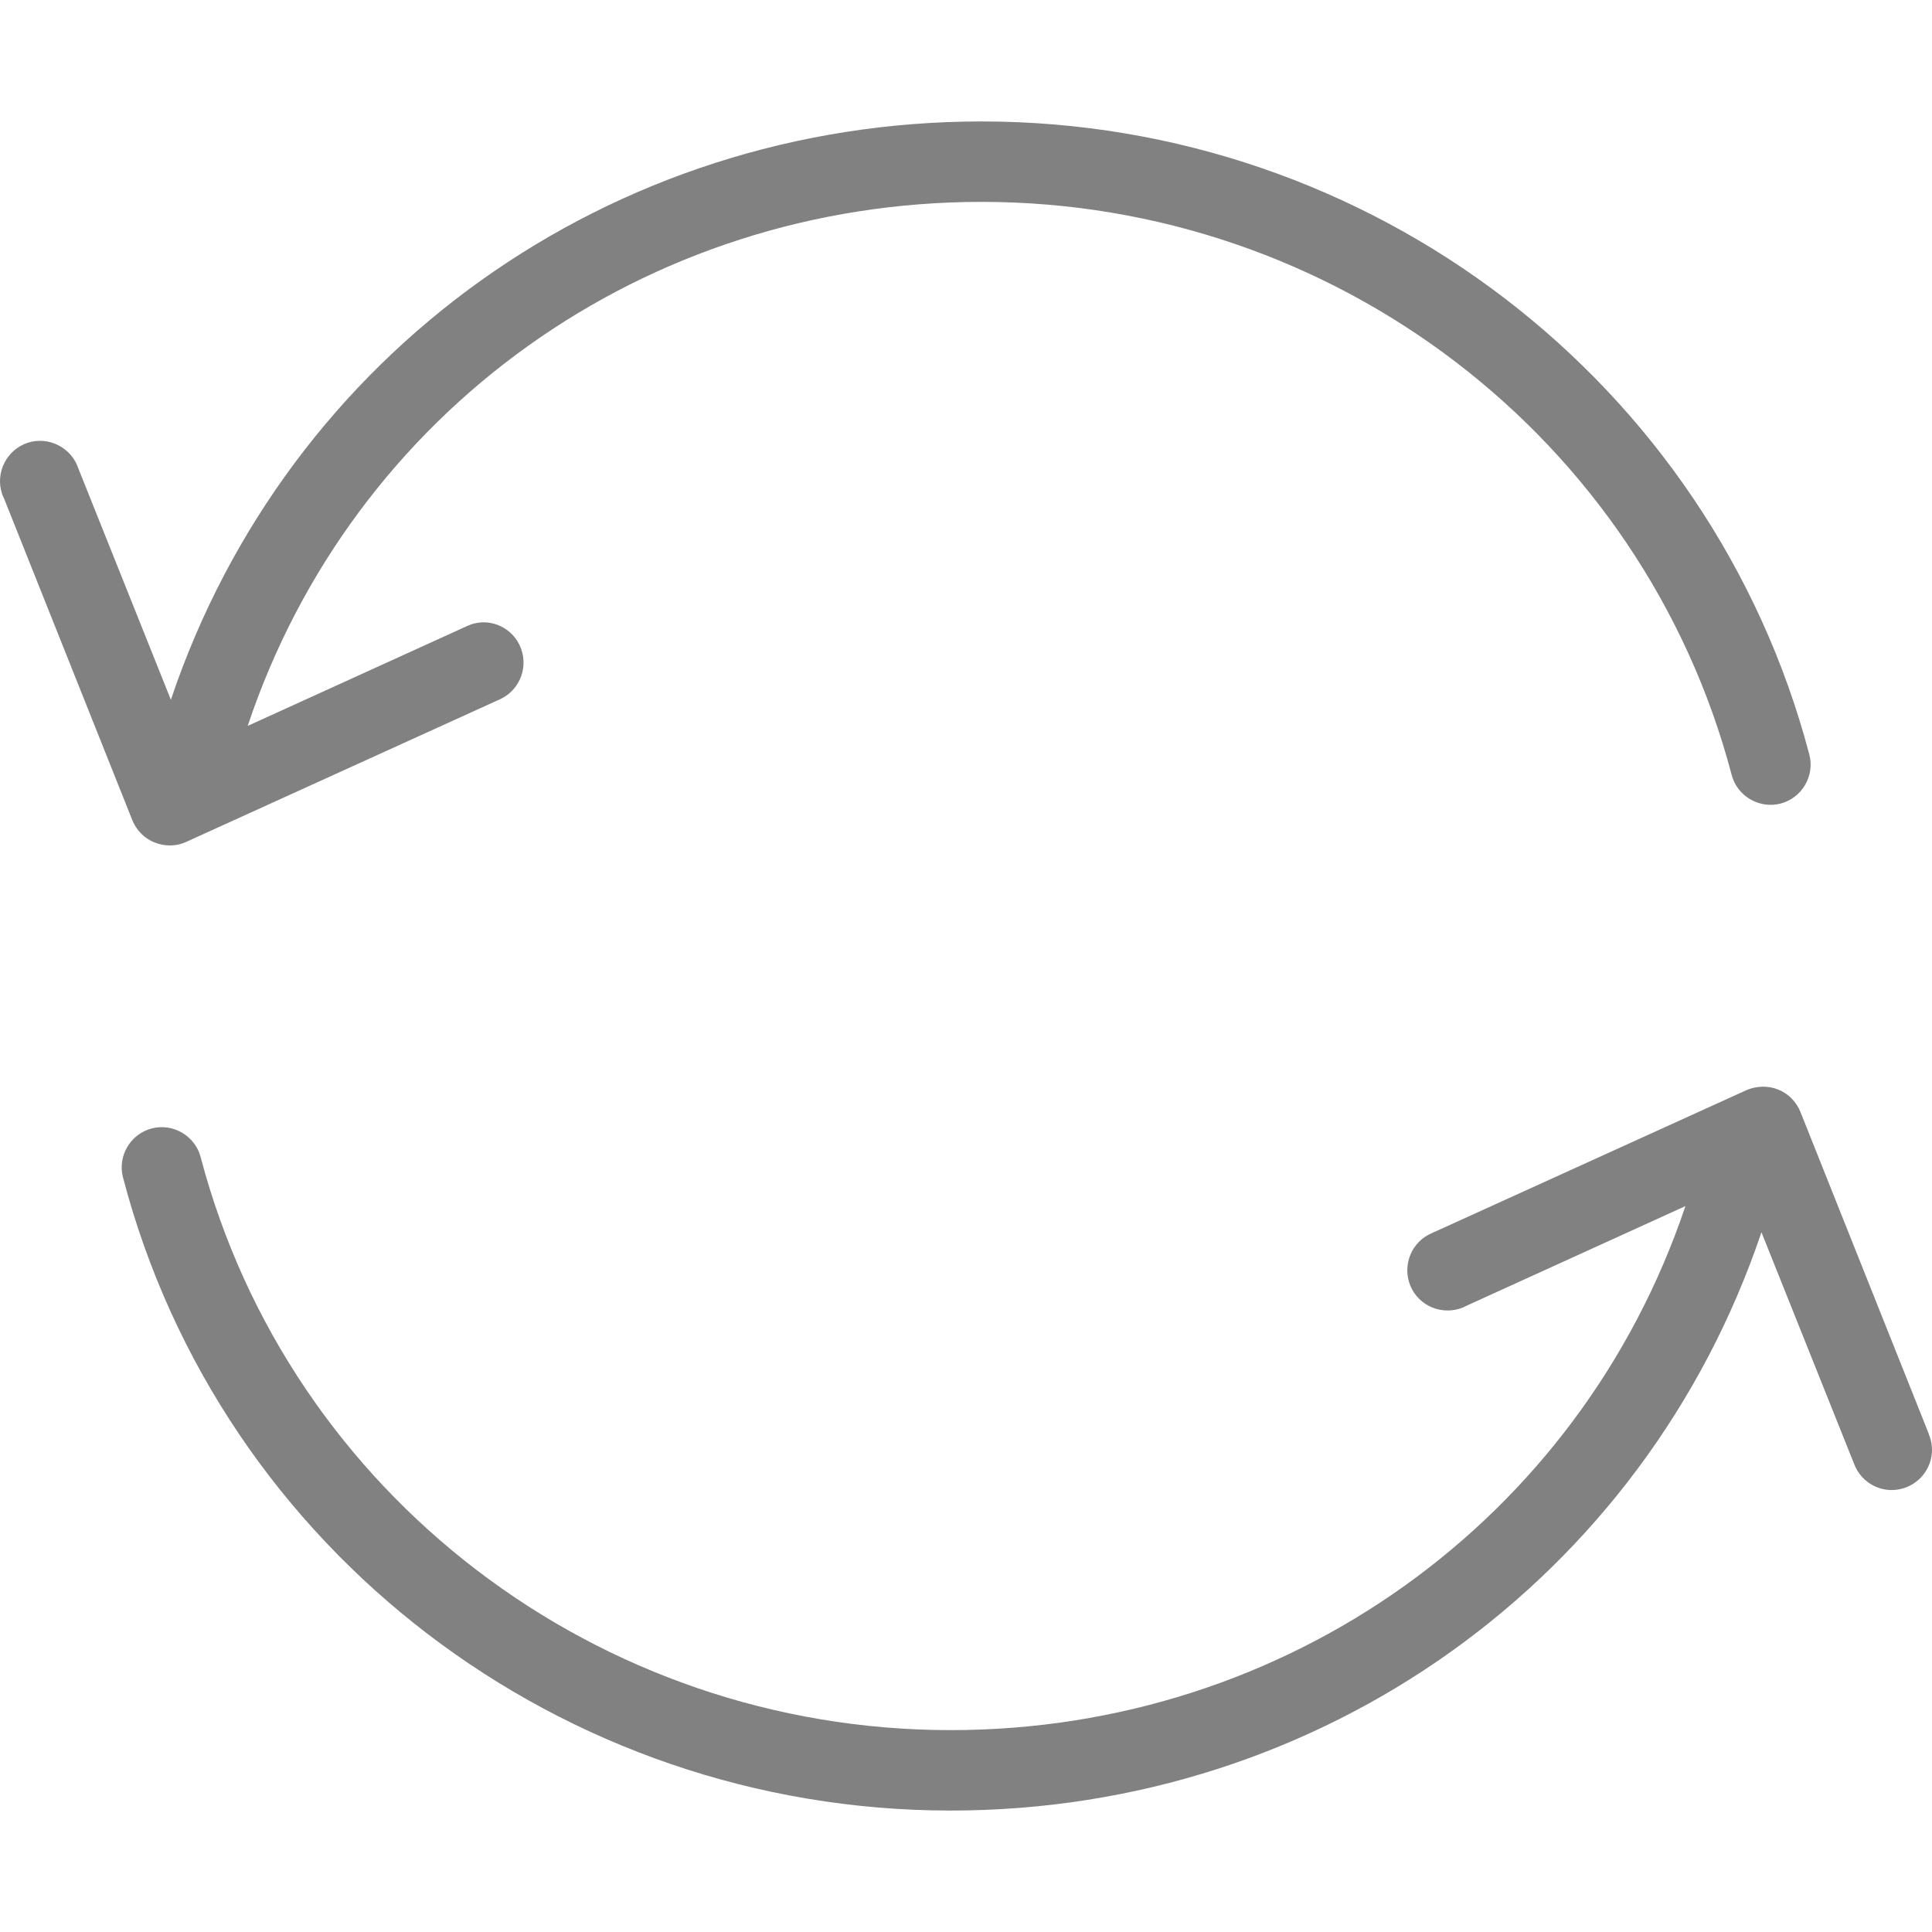
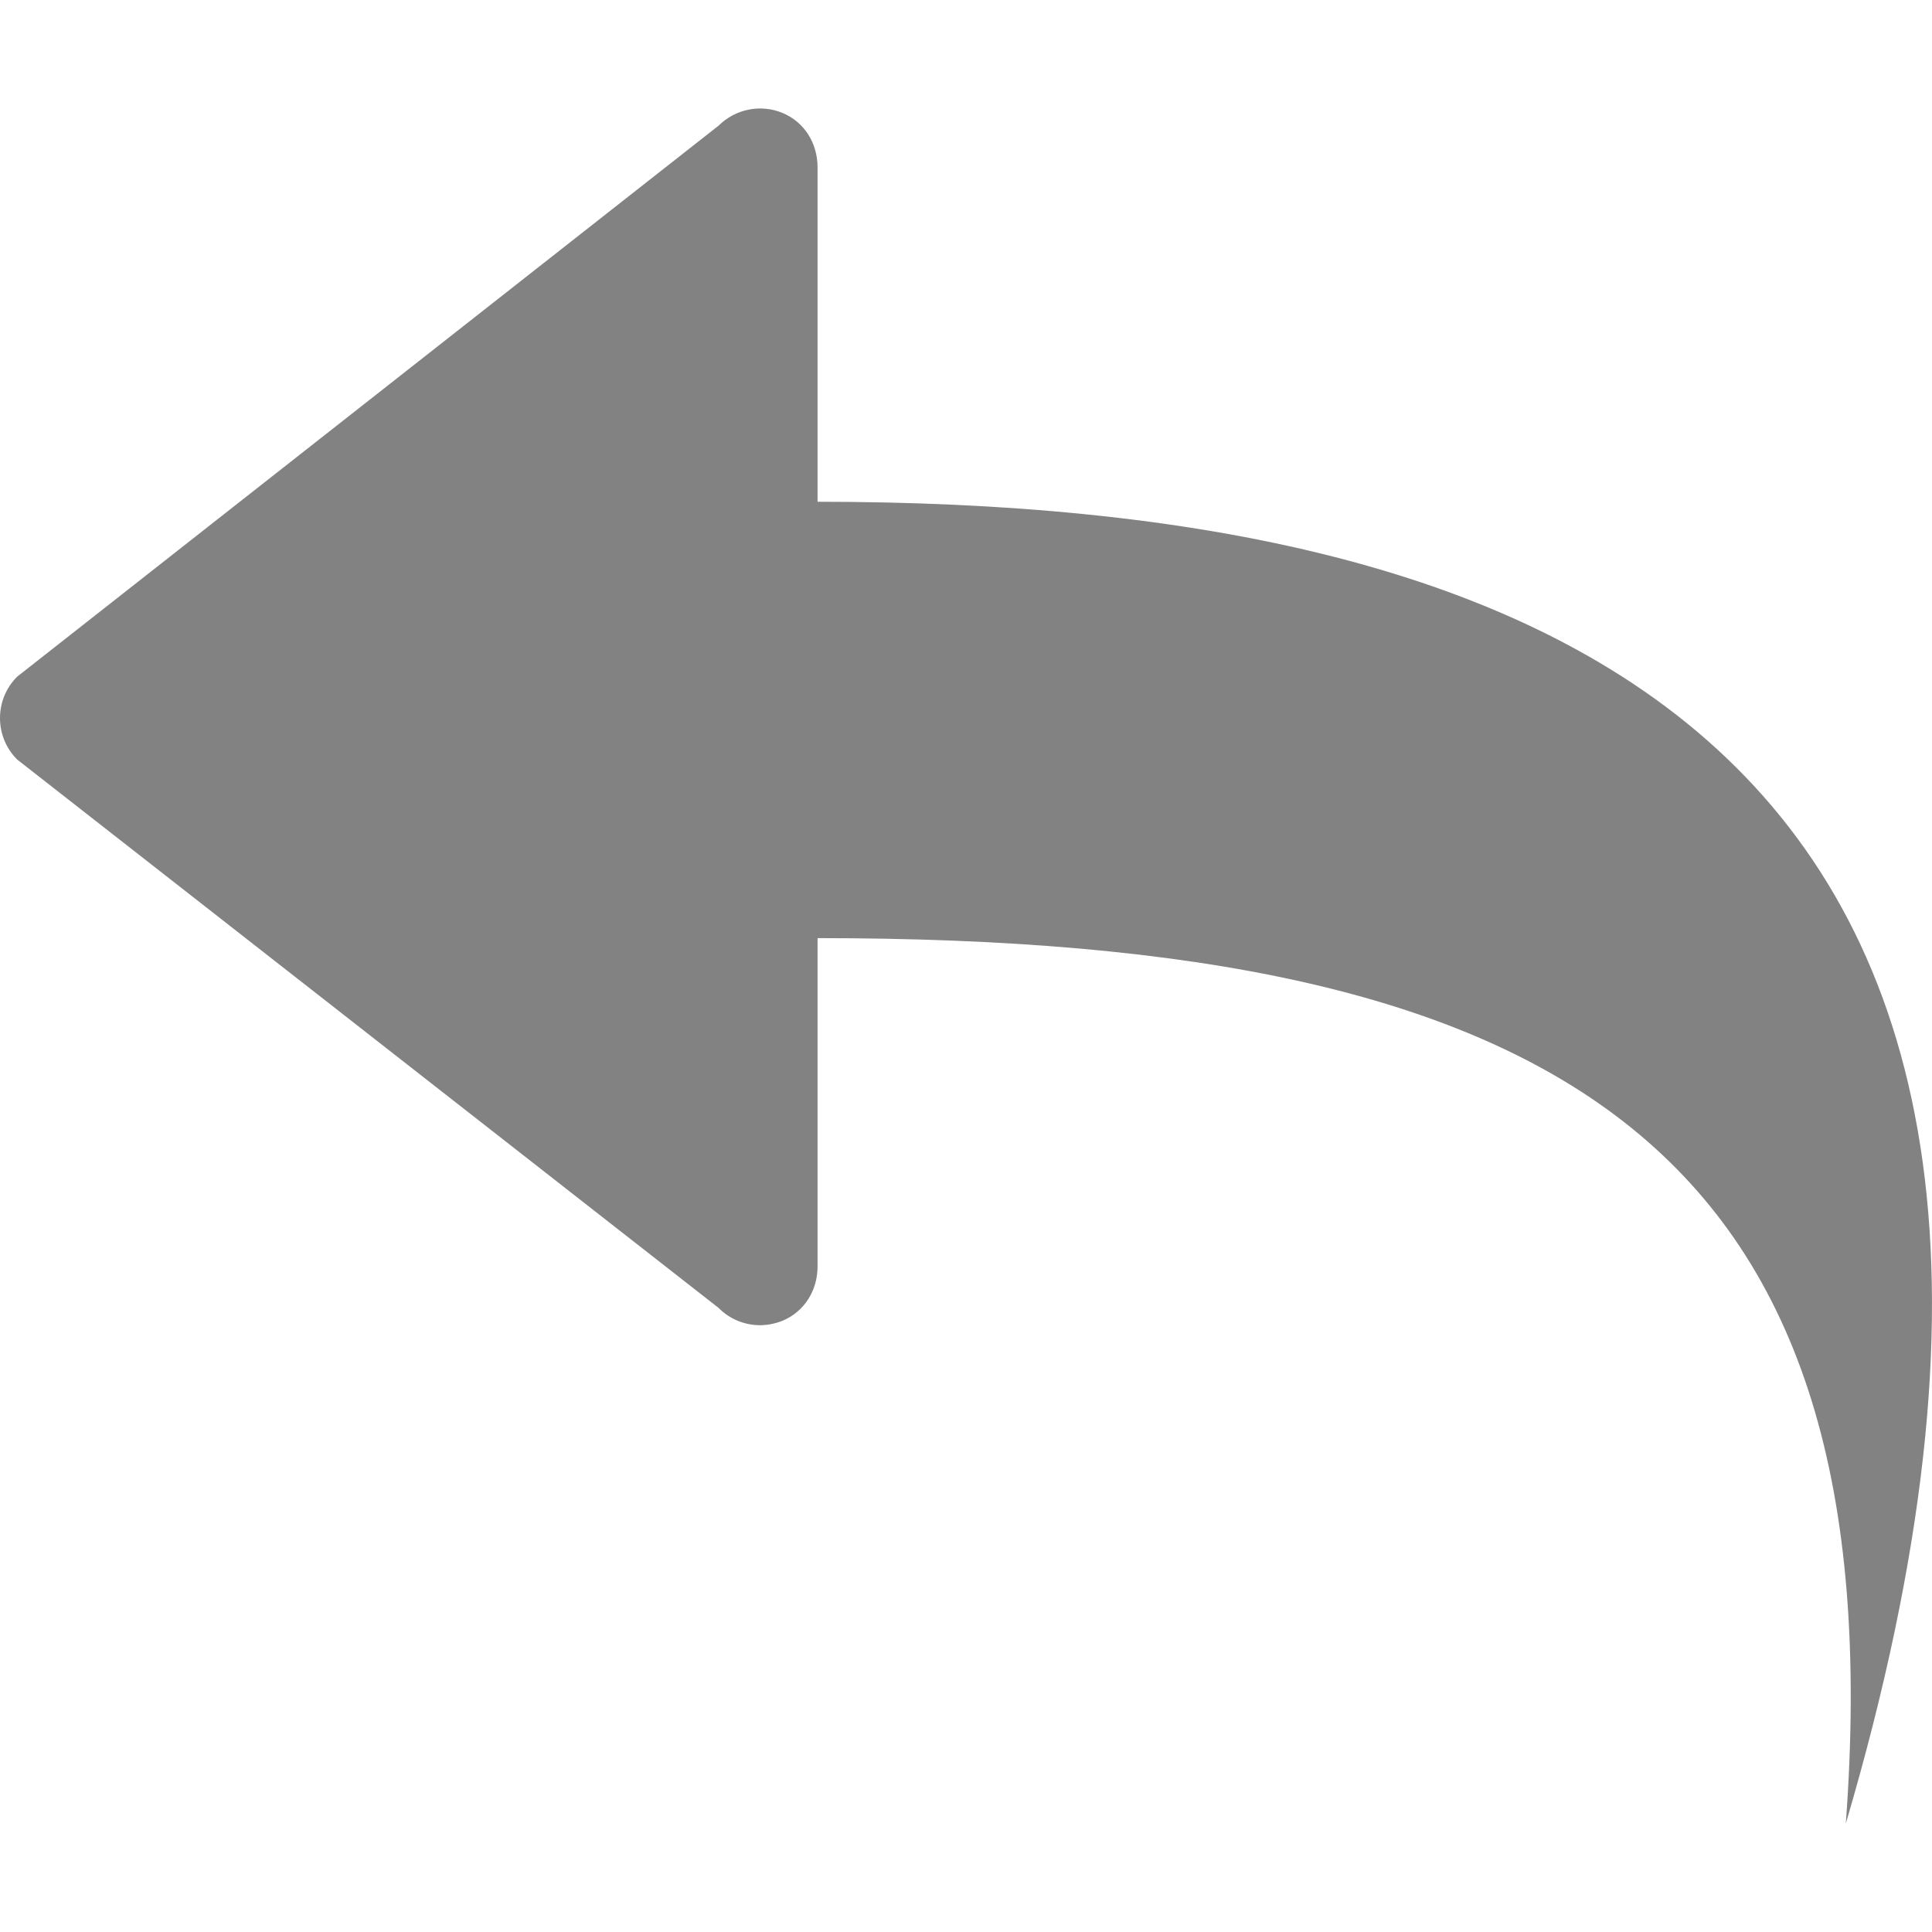
- <svg xmlns="http://www.w3.org/2000/svg" version="1.1" id="Layer_1" x="0px" y="0px" viewBox="0 0 512.422 512.422" style="enable-background:new 0 0 512.422 512.422;" xml:space="preserve">
+ <svg xmlns="http://www.w3.org/2000/svg" version="1.1" id="Capa_1" x="0px" y="0px" viewBox="0 0 25.64 25.64" style="enable-background:new 0 0 25.64 25.64;" xml:space="preserve" width="512px" height="512px">
  <g>
    <g>
-       <g>
-         <path style="fill:#818181;" d="M41.053,223.464c2.667,1.067,5.76,1.067,8.427-0.213l83.307-37.867c5.333-2.56,7.573-8.96,5.013-14.293     c-2.453-5.12-8.533-7.467-13.76-5.12l-58.347,26.56c27.84-83.307,105.387-138.987,194.667-138.987     c93.547,0,175.36,62.507,198.933,152c1.493,5.653,7.36,9.067,13.013,7.573c5.653-1.493,9.067-7.36,7.573-13.013     c-26.027-98.773-116.267-167.893-219.52-167.893c-98.453,0-184.107,61.44-215.04,153.387l-24.533-61.333     c-1.813-5.547-7.893-8.64-13.44-6.827c-5.547,1.813-8.64,7.893-6.827,13.44c0.107,0.427,0.32,0.853,0.533,1.28l34.027,85.333     C36.146,220.158,38.279,222.398,41.053,223.464z" />
-         <path style="fill:#818181;" d="M511.773,380.904c-0.107-0.213-0.213-0.427-0.213-0.64l-34.027-85.333c-1.067-2.667-3.2-4.907-5.973-5.973     c-2.667-1.067-5.76-0.96-8.427,0.213l-83.307,37.867c-5.44,2.24-8,8.533-5.76,13.973c2.24,5.44,8.533,8,13.973,5.76     c0.213-0.107,0.427-0.213,0.64-0.32l58.347-26.56c-28.053,83.307-105.707,138.987-194.88,138.987     c-93.547,0-175.36-62.507-198.933-152c-1.493-5.653-7.36-9.067-13.013-7.573c-5.653,1.493-9.067,7.36-7.573,13.013     c25.92,98.88,116.267,167.893,219.52,167.893c98.453,0,184-61.44,215.04-153.387l24.533,61.333     c2.027,5.547,8.107,8.427,13.653,6.4C510.919,392.531,513.799,386.451,511.773,380.904z" />
-       </g>
+       <path d="M10.385,1.499C10.096,1.378,9.76,1.446,9.537,1.667L0.228,8.98c-0.304,0.302-0.304,0.797,0,1.1    l9.309,7.278c0.148,0.15,0.348,0.229,0.549,0.229c0.102,0,0.203-0.021,0.299-0.059c0.291-0.121,0.465-0.404,0.465-0.719V12.45    c9.955,0,14.309,2.808,13.646,11.751C28.713,9.893,20.619,6.659,10.85,6.659V2.217C10.849,1.902,10.676,1.619,10.385,1.499z" fill="#828282" />
    </g>
  </g>
  <g>
</g>
  <g>
</g>
  <g>
</g>
  <g>
</g>
  <g>
</g>
  <g>
</g>
  <g>
</g>
  <g>
</g>
  <g>
</g>
  <g>
</g>
  <g>
</g>
  <g>
</g>
  <g>
</g>
  <g>
</g>
  <g>
</g>
</svg>
